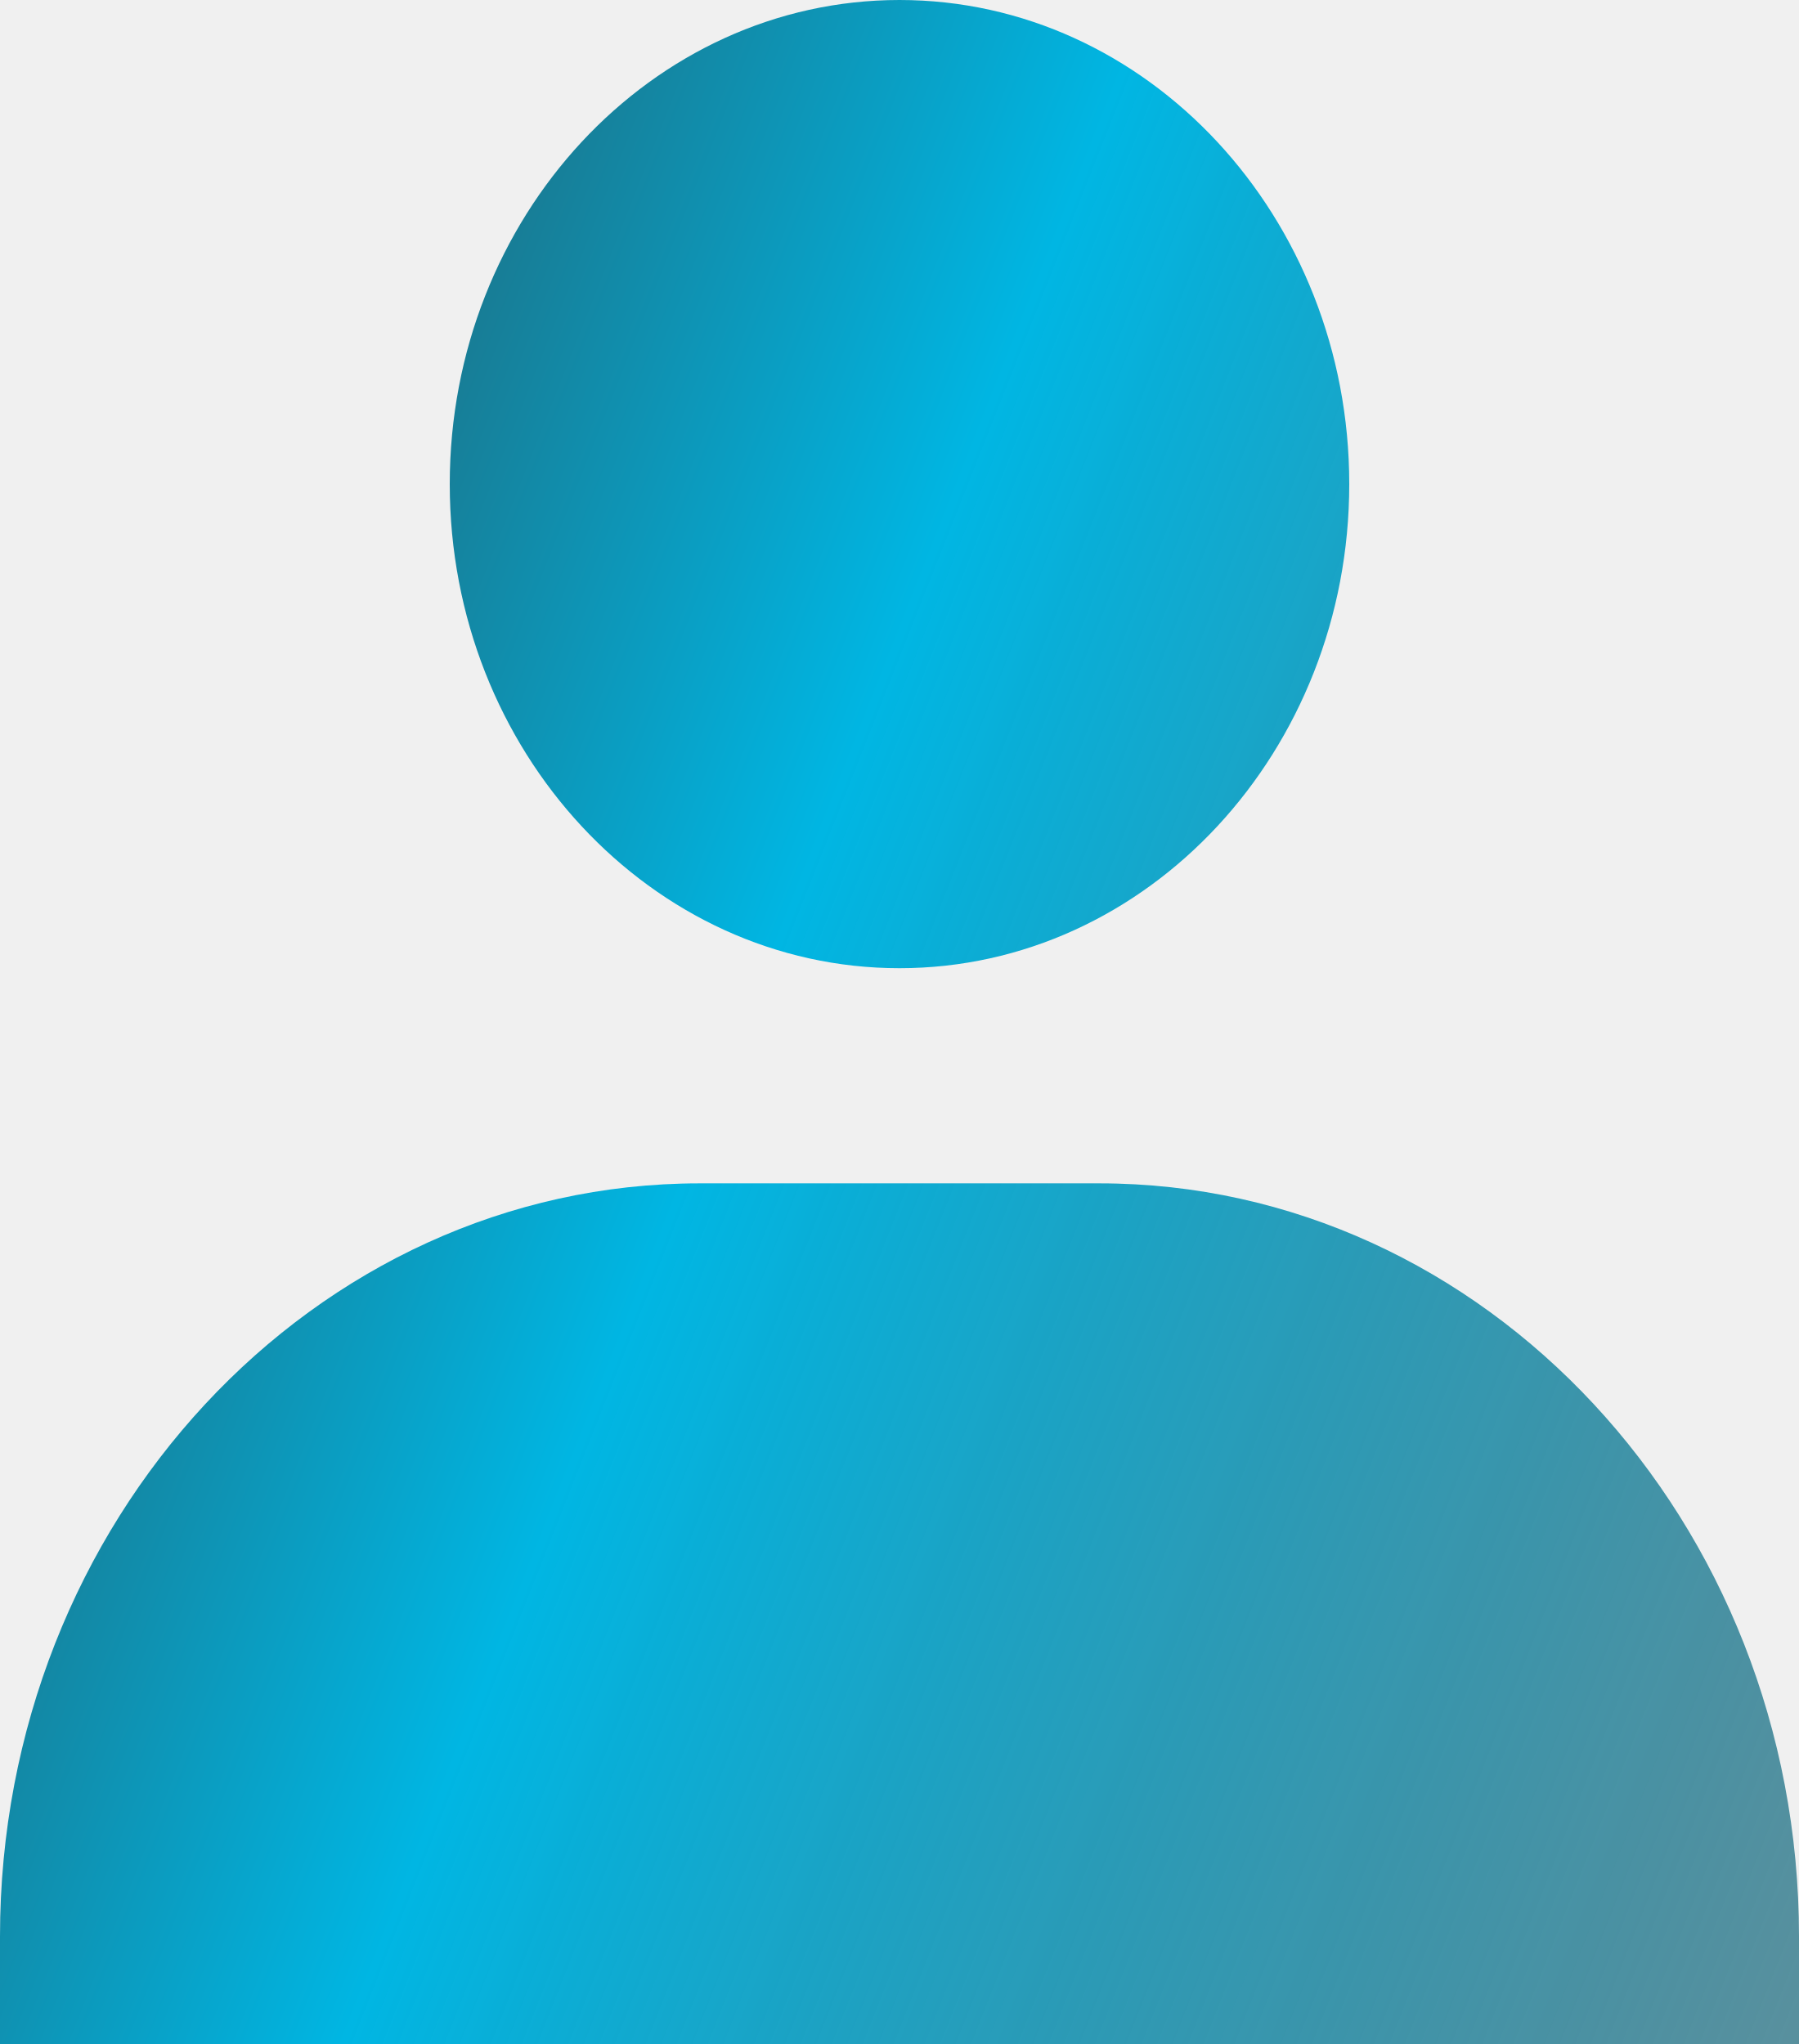
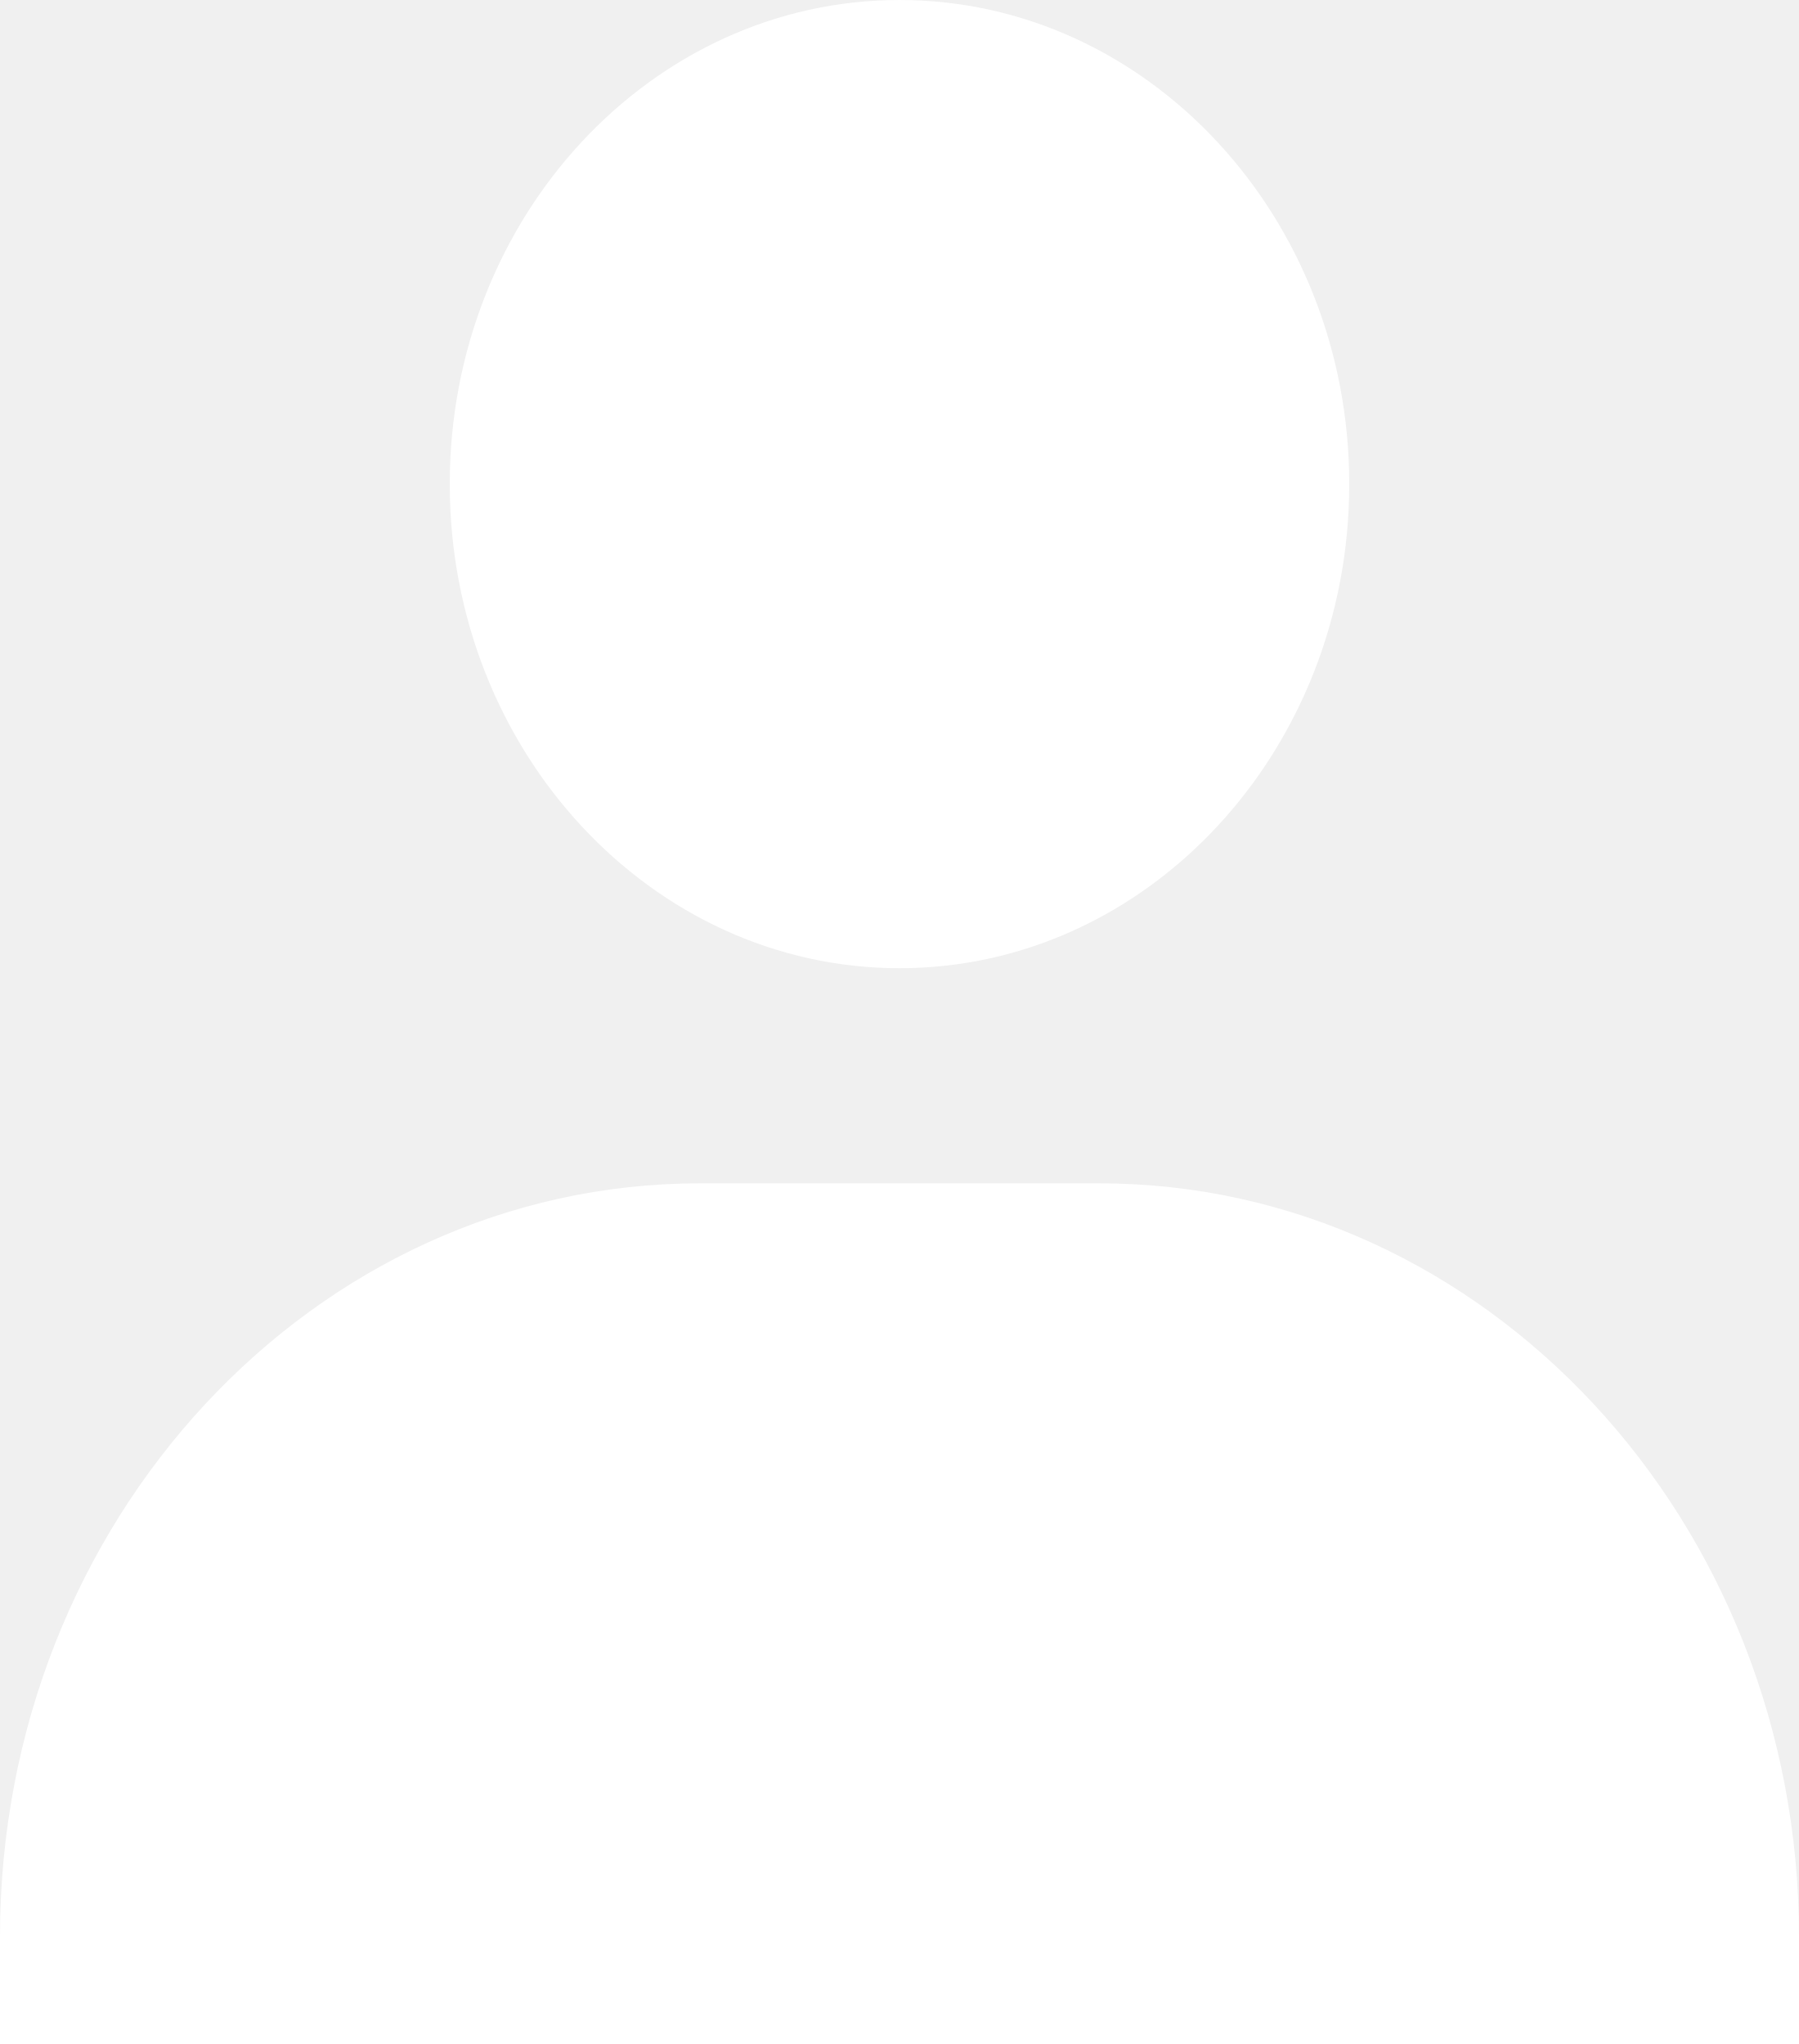
<svg xmlns="http://www.w3.org/2000/svg" width="44" height="50" viewBox="0 0 44 50" fill="none">
-   <path d="M11 11.842C11 18.371 15.935 23.684 22 23.684C28.065 23.684 33 18.371 33 11.842C33 5.313 28.065 0 22 0C15.935 0 11 5.313 11 11.842ZM41.556 50H44V47.368C44 37.213 36.322 28.947 26.889 28.947H17.111C7.676 28.947 0 37.213 0 47.368V50H41.556Z" fill="url(#paint0_linear_1048_23891)" />
-   <defs>
-     <linearGradient id="paint0_linear_1048_23891" x1="0" y1="0" x2="83.707" y2="33.081" gradientUnits="userSpaceOnUse">
-       <stop stop-color="#313F42" />
-       <stop offset="0.291" stop-color="#00B6E3" />
-       <stop offset="1" stop-opacity="0.29" />
-     </linearGradient>
-   </defs>
+   <path d="M11 11.842C11 18.371 15.935 23.684 22 23.684C28.065 23.684 33 18.371 33 11.842C33 5.313 28.065 0 22 0C15.935 0 11 5.313 11 11.842ZM41.556 50H44V47.368C44 37.213 36.322 28.947 26.889 28.947H17.111C7.676 28.947 0 37.213 0 47.368V50H41.556Z" fill="white" />
</svg>
